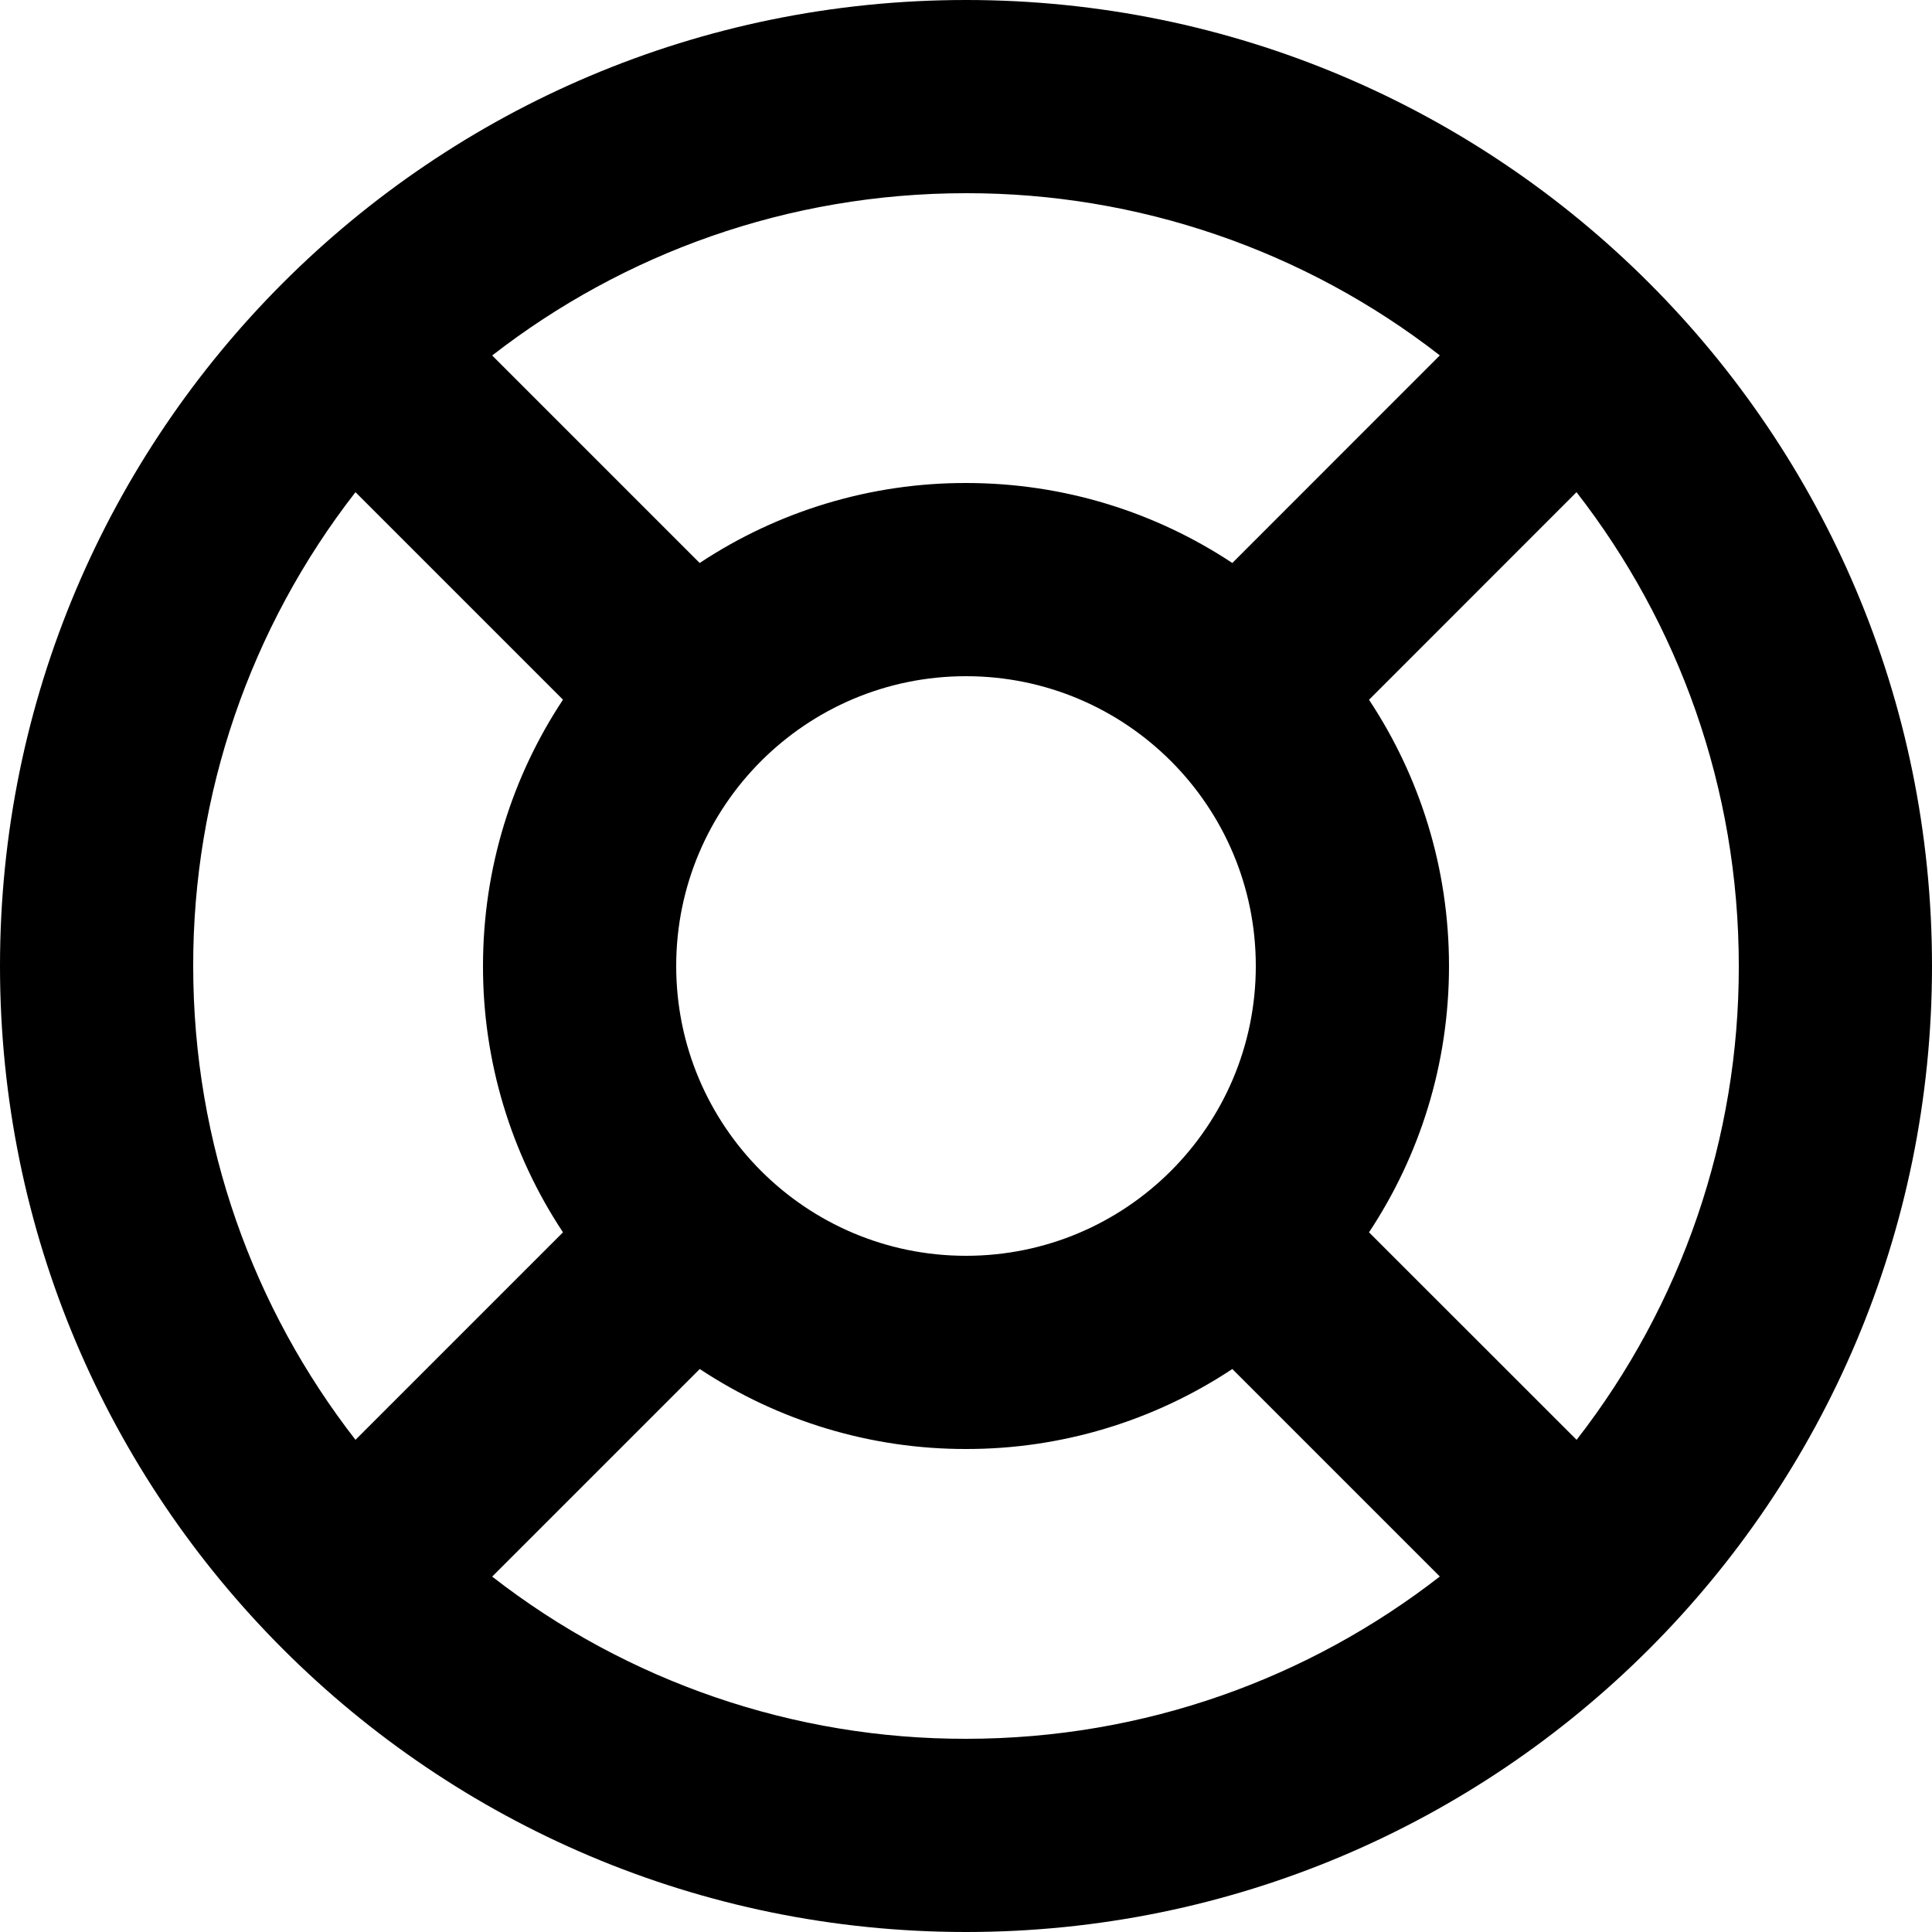
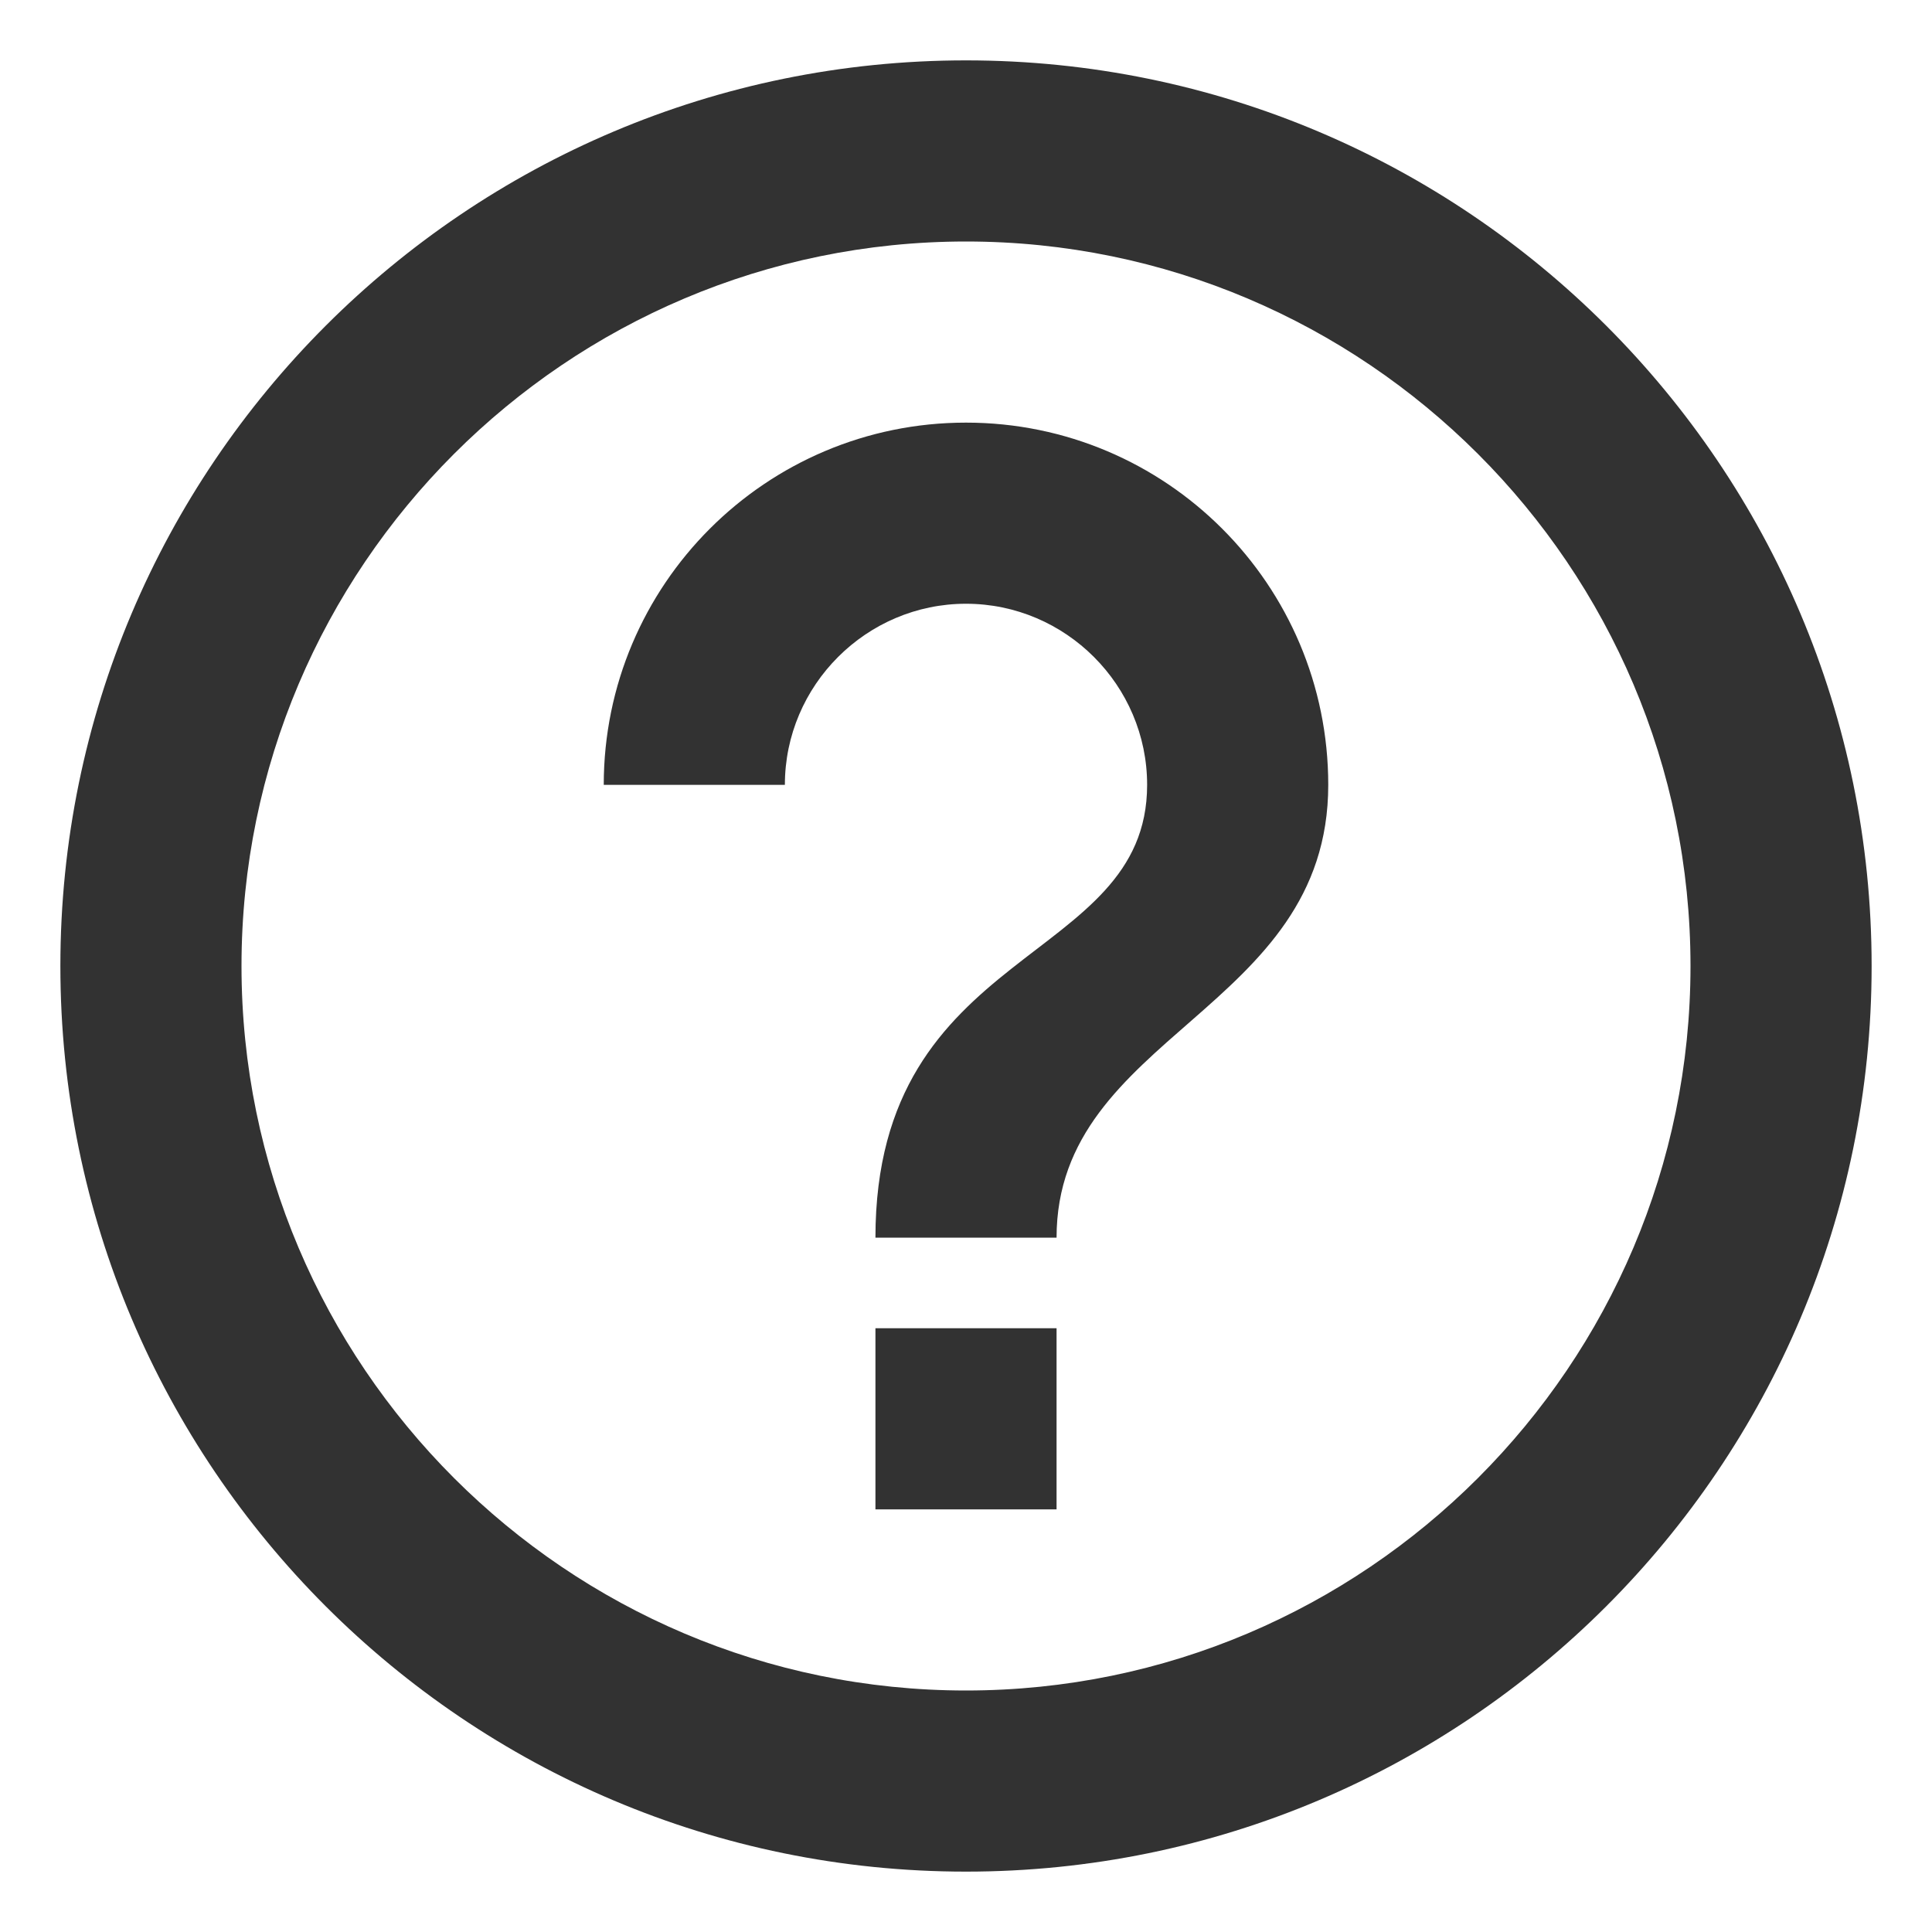
- <svg xmlns="http://www.w3.org/2000/svg" width="20" height="20" viewBox="0 0 20 20">
-   <path d="M10 0c5.523 0 10 4.477 10 10s-4.477 10-10 10S0 15.523 0 10 4.477 0 10 0zm2.757 14.172A4.977 4.977 0 0110 15a4.977 4.977 0 01-2.756-.828l-2.149 2.149A7.965 7.965 0 0010 18c1.848 0 3.55-.627 4.905-1.68zM2 10c0 1.848.627 3.55 1.68 4.905l2.148-2.148A4.977 4.977 0 015 10c0-1.02.305-1.967.828-2.757L3.68 5.095A7.965 7.965 0 002 10zm14.32-4.905l-2.148 2.149C14.695 8.034 15 8.98 15 10c0 1.02-.305 1.967-.828 2.757l2.149 2.148A7.965 7.965 0 0018 10c0-1.848-.627-3.55-1.68-4.905zM10 7a3 3 0 100 6 3 3 0 000-6zm0-5c-1.848 0-3.55.627-4.905 1.68l2.148 2.148A4.977 4.977 0 0110 5c1.02 0 1.967.305 2.757.828l2.148-2.149A7.965 7.965 0 0010 2z" />
+ <svg xmlns="http://www.w3.org/2000/svg" width="20" height="20" viewBox="0 0 15 16" fill="none">
+   <path d="M6.75 12.5H8.25V11H6.75V12.5ZM7.5 0.5C3.36 0.5 0 3.86 0 8C0 12.14 3.36 15.5 7.5 15.5C11.64 15.5 15 12.14 15 8C15 3.86 11.64 0.5 7.5 0.5ZM7.5 14C4.192 14 1.5 11.307 1.5 8C1.5 4.692 4.192 2 7.5 2C10.807 2 13.5 4.692 13.5 8C13.5 11.307 10.807 14 7.5 14ZM7.5 3.5C5.843 3.5 4.5 4.843 4.5 6.5H6C6 5.675 6.675 5 7.5 5C8.325 5 9 5.675 9 6.5C9 8 6.75 7.812 6.75 10.25H8.25C8.25 8.562 10.5 8.375 10.5 6.5C10.5 4.843 9.158 3.5 7.5 3.5Z" fill="#323232" />
</svg>
